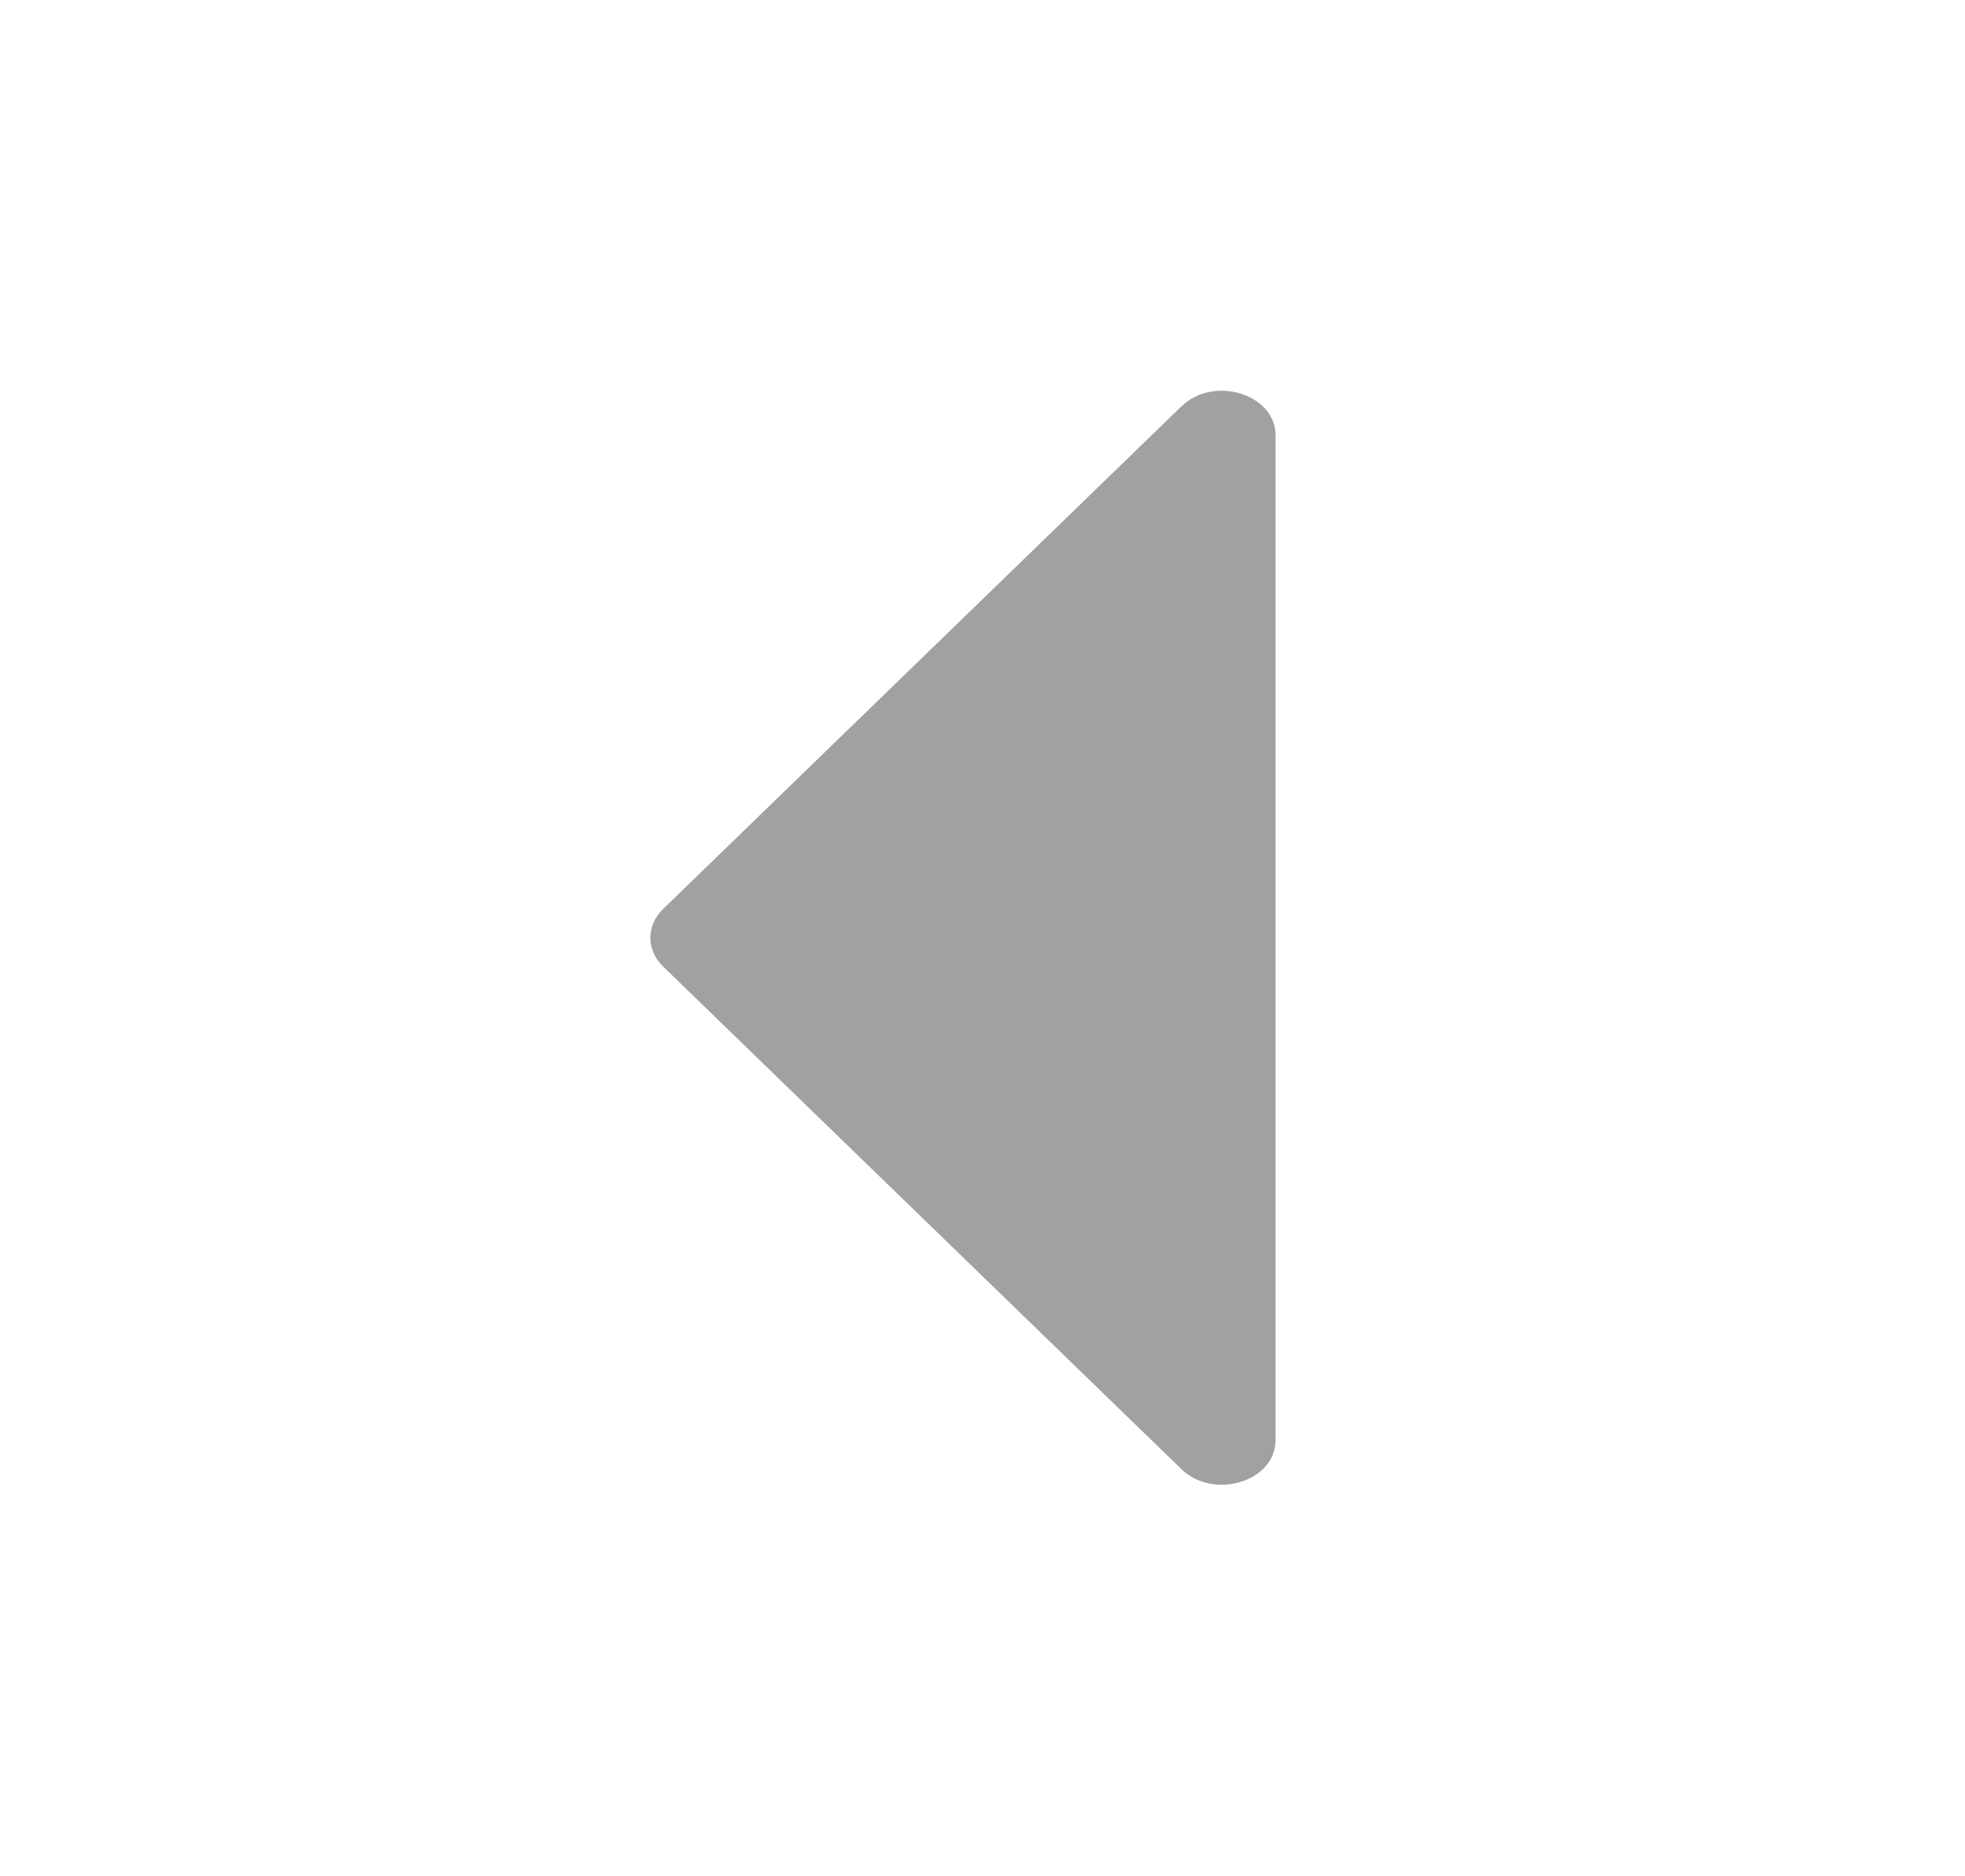
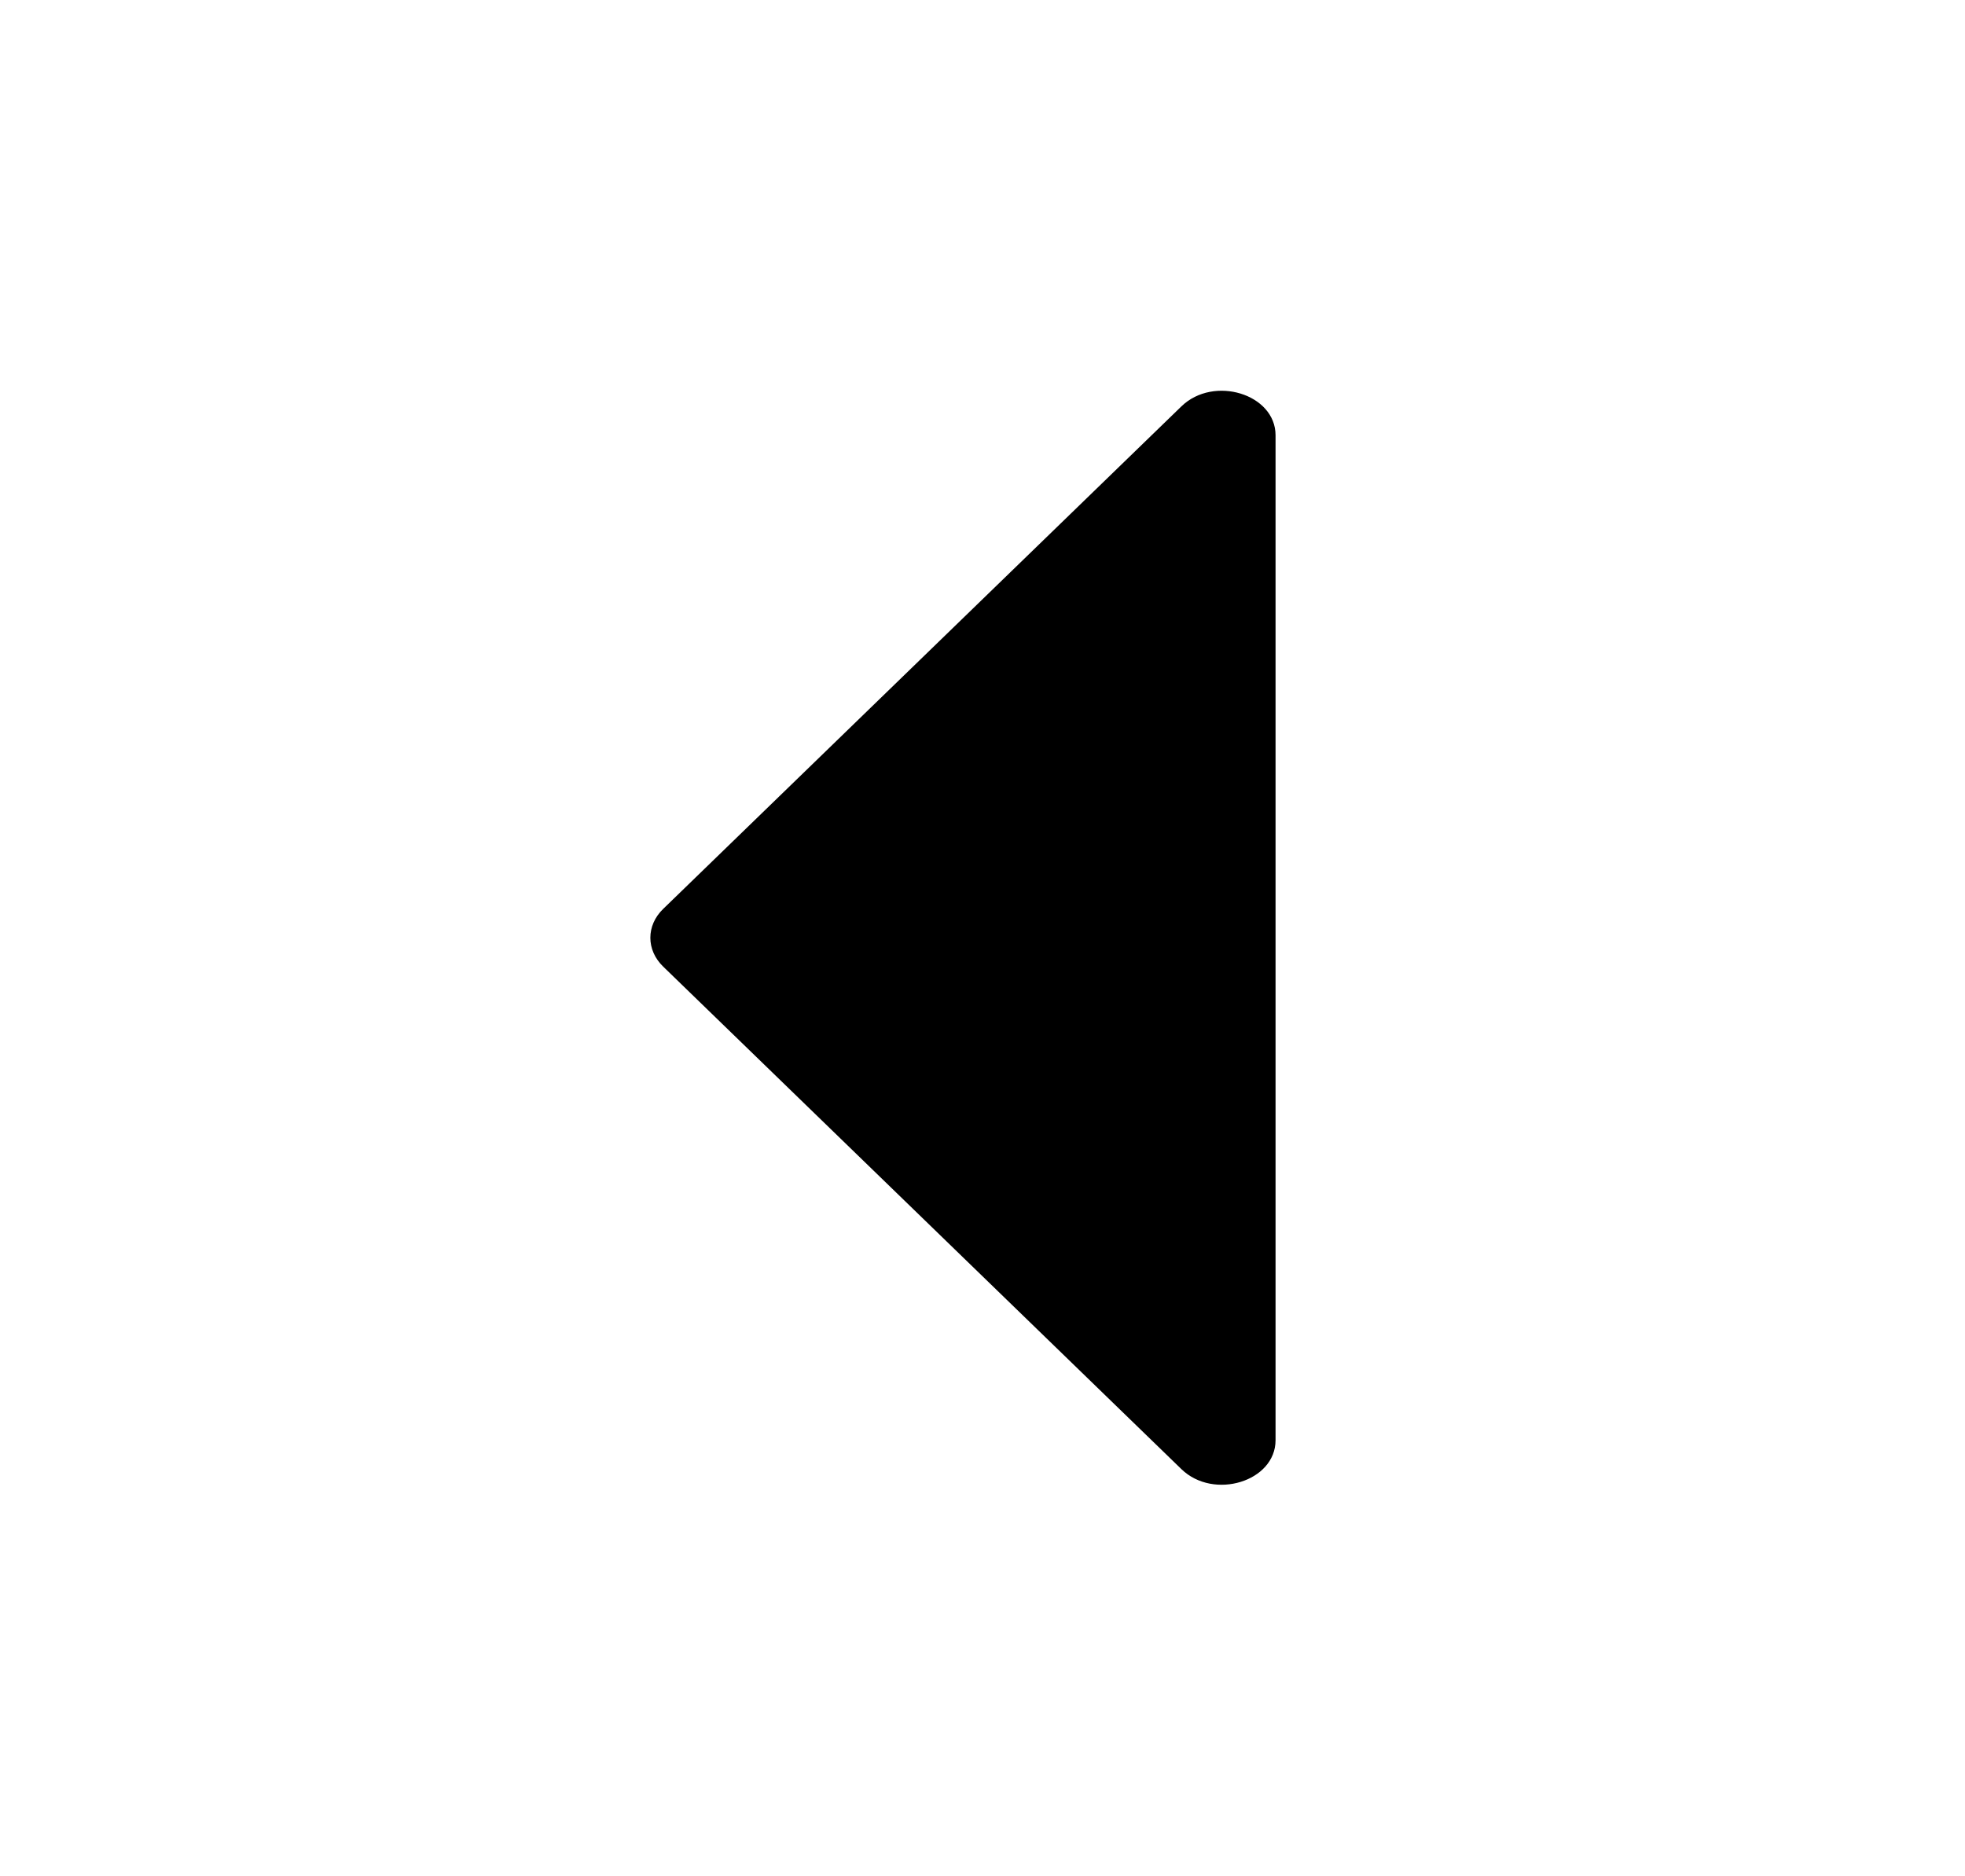
- <svg xmlns="http://www.w3.org/2000/svg" width="22" height="21" viewBox="0 0 22 21" fill="none">
-   <path d="M7.426 10.176L13.227 4.55C13.589 4.199 14.281 4.412 14.281 4.874L14.281 16.126C14.281 16.588 13.589 16.801 13.227 16.45L7.426 10.824C7.233 10.638 7.233 10.362 7.426 10.176Z" fill="#A1A1A1" />
+ <svg xmlns="http://www.w3.org/2000/svg" width="22" height="21" viewBox="0 0 22 21" fill="currentColor">
+   <path d="M7.426 10.176L13.227 4.55C13.589 4.199 14.281 4.412 14.281 4.874L14.281 16.126C14.281 16.588 13.589 16.801 13.227 16.45L7.426 10.824C7.233 10.638 7.233 10.362 7.426 10.176Z" fill="currentColor" />
</svg>
